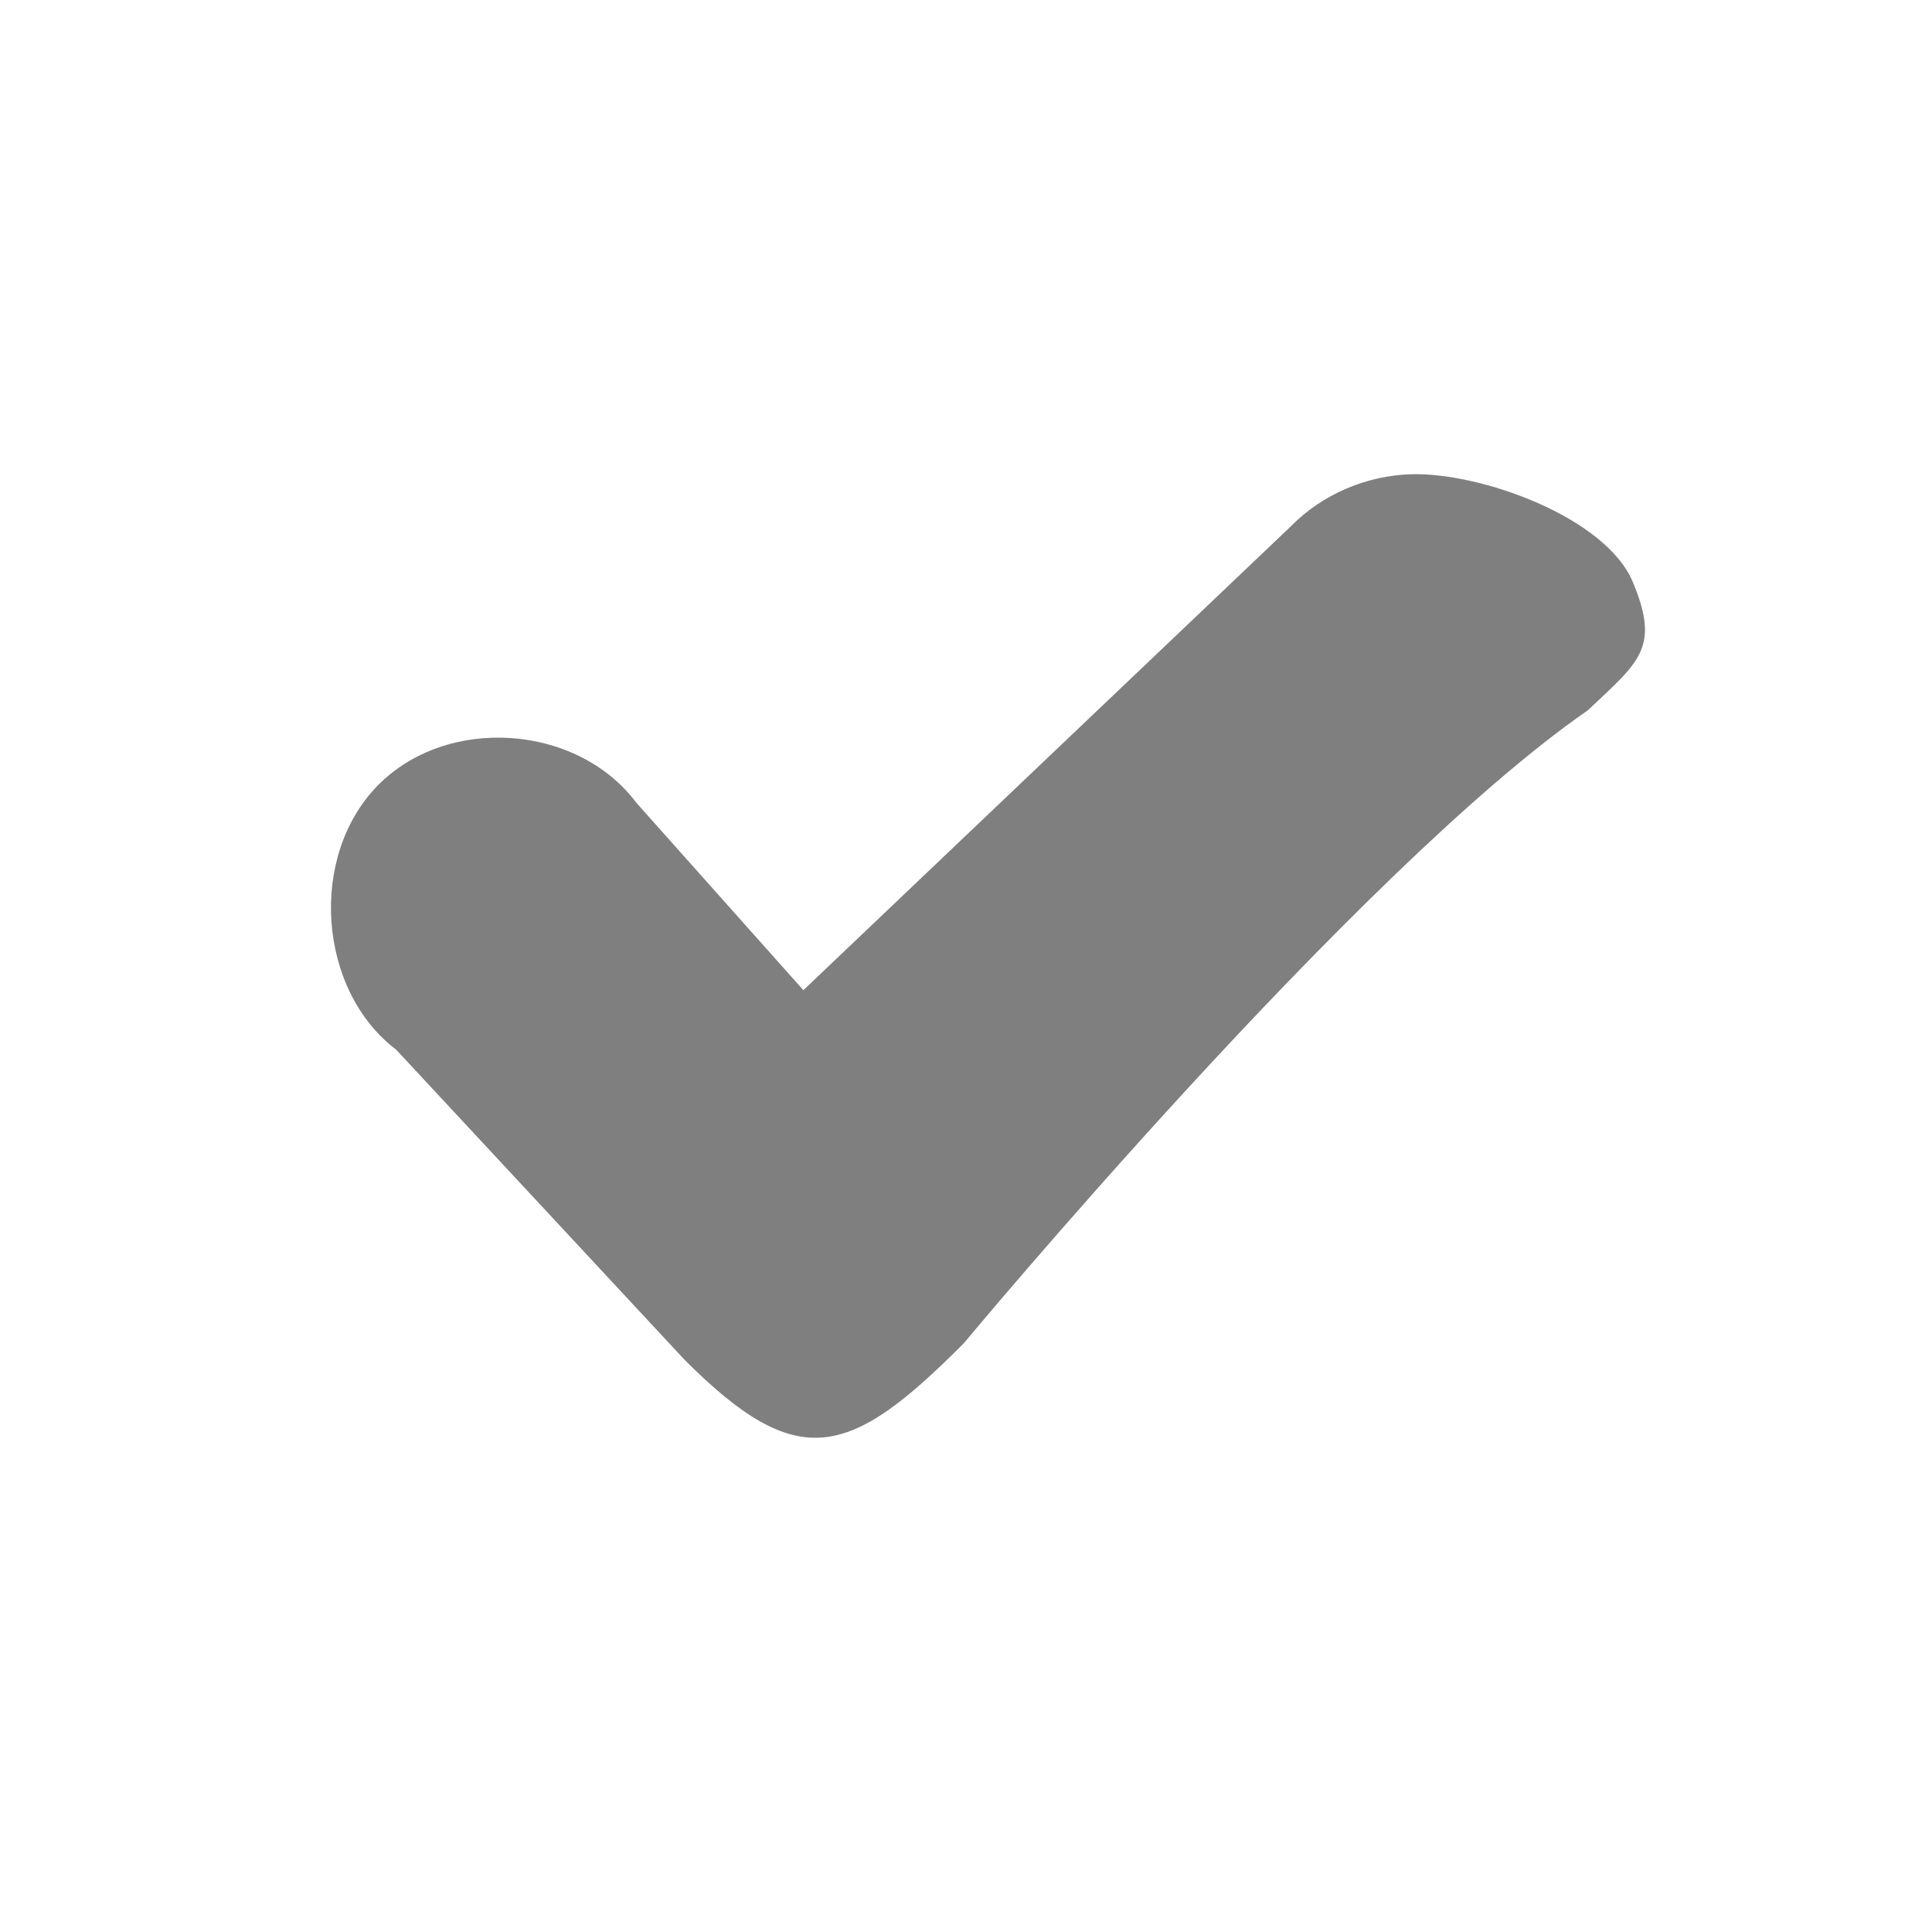
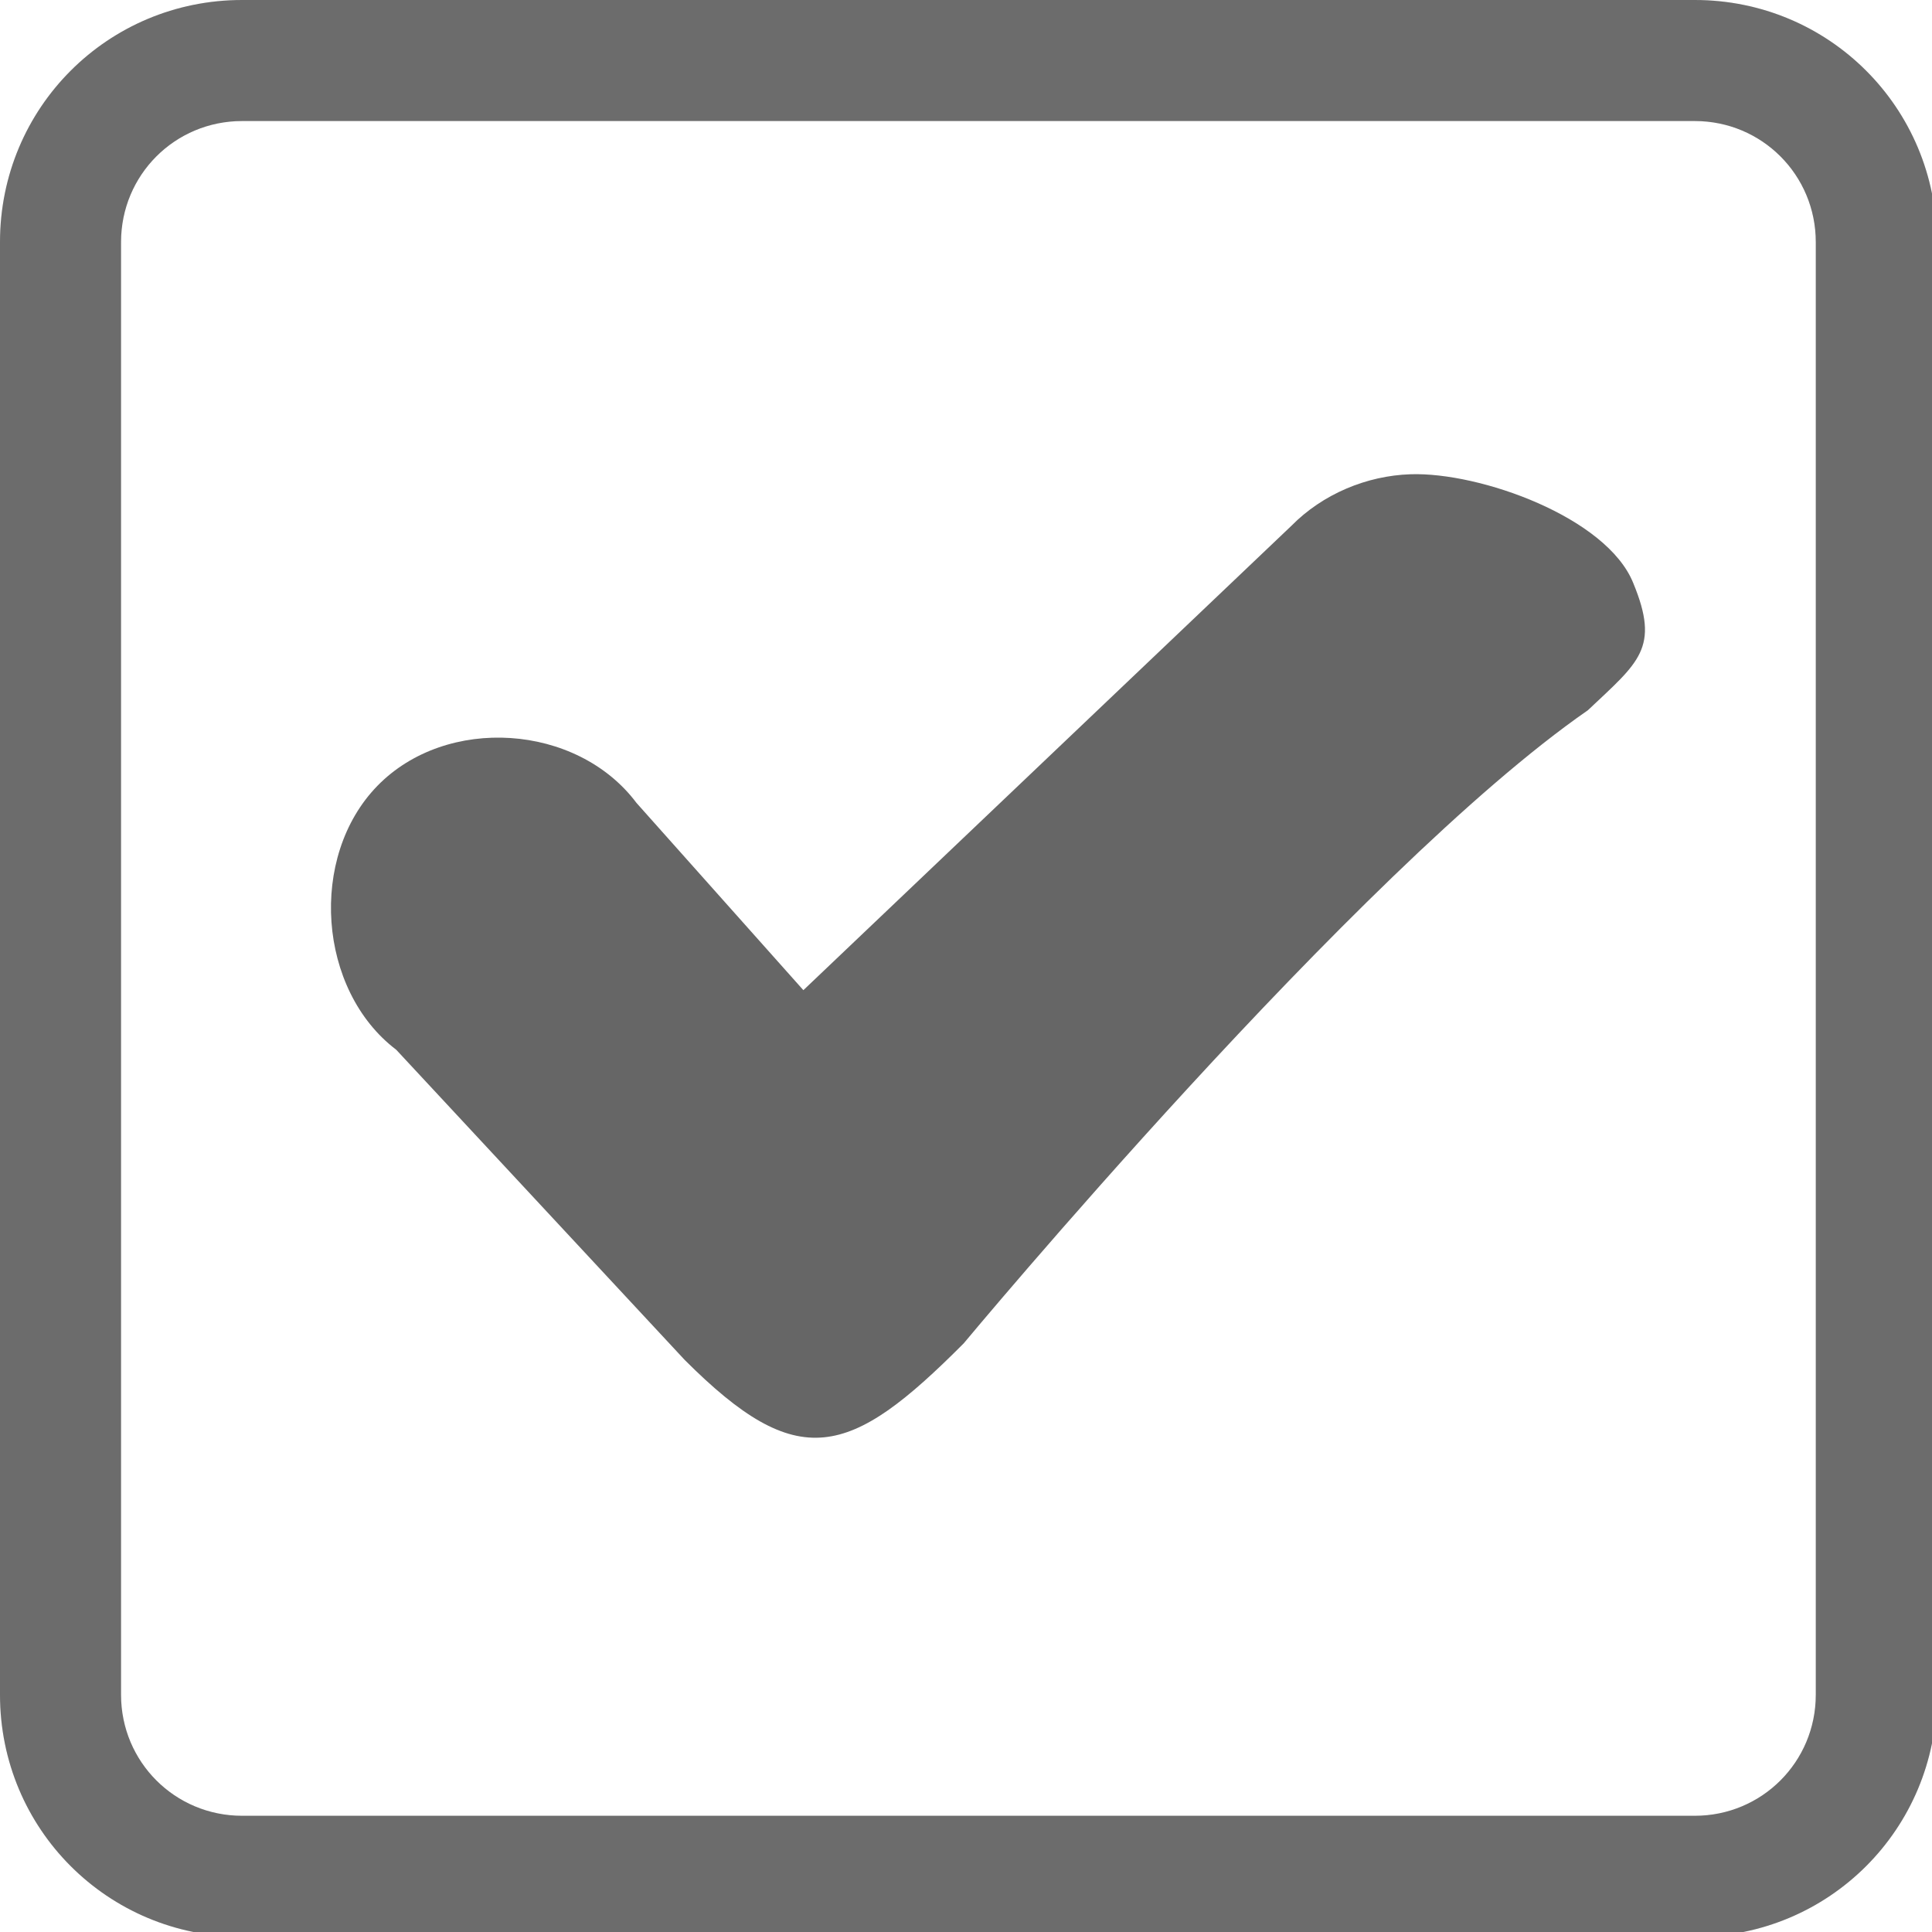
<svg xmlns="http://www.w3.org/2000/svg" width="133pt" height="133pt" viewBox="0 0 133 133" version="1.1">
  <g id="surface1">
-     <path style=" stroke:none;fill-rule:nonzero;fill:#%MENU_FG%;fill-opacity:0.50;" d="M 97.102 32.648 C 94.074 32.746 91.047 34.016 88.898 36.199 L 55.305 68.164 L 43.816 55.273 C 39.715 49.805 30.73 49.219 25.977 54.102 C 21.223 58.984 21.875 68.164 27.277 72.266 L 47.137 93.621 C 54.949 101.434 58.465 100.391 66.34 92.48 C 66.34 92.48 93.426 59.895 109.309 48.895 C 112.824 45.574 114.289 44.629 112.434 40.137 C 110.613 35.613 101.887 32.488 97.102 32.648 Z M 97.102 32.648 " />
+     <path style=" stroke:none;fill-rule:nonzero;fill:#%MENU_FG%;fill-opacity:0.5;" d="M 16.668 0 C 7.422 0 0 7.422 0 16.668 L 0 116.668 C 0 125.91 7.422 133.332 16.668 133.332 L 116.668 133.332 C 125.91 133.332 133.332 125.91 133.332 116.668 L 133.332 16.668 C 133.332 7.422 125.91 0 116.668 0 Z M 16.668 8.332 L 116.668 8.332 C 121.289 8.332 125 12.043 125 16.668 L 125 116.668 C 125 121.289 121.289 125 116.668 125 L 16.668 125 C 12.043 125 8.332 121.289 8.332 116.668 L 8.332 16.668 C 8.332 12.043 12.043 8.332 16.668 8.332 Z M 16.668 8.332 " />
+     <path style=" stroke:none;fill-rule:nonzero;fill:#%MENU_FG%;fill-opacity:0.15;" d="M 16.668 0 C 7.422 0 0 7.422 0 16.668 L 0 116.668 C 0 125.91 7.422 133.332 16.668 133.332 L 116.668 133.332 C 125.91 133.332 133.332 125.91 133.332 116.668 L 133.332 16.668 C 133.332 7.422 125.91 0 116.668 0 Z M 16.668 8.332 L 116.668 8.332 C 121.289 8.332 125 12.043 125 16.668 L 125 116.668 C 125 121.289 121.289 125 116.668 125 L 16.668 125 C 12.043 125 8.332 121.289 8.332 116.668 L 8.332 16.668 C 8.332 12.043 12.043 8.332 16.668 8.332 Z M 16.668 8.332 " />
+     <path style=" stroke:none;fill-rule:nonzero;fill:#%MENU_FG%;fill-opacity:0.6;" d="M 97.102 32.648 C 94.074 32.746 91.047 34.016 88.898 36.199 L 55.305 68.164 L 43.816 55.273 C 39.715 49.805 30.73 49.219 25.977 54.102 C 21.223 58.984 21.875 68.164 27.277 72.266 L 47.137 93.621 C 54.949 101.434 58.465 100.391 66.34 92.48 C 66.34 92.48 93.426 59.895 109.309 48.895 C 112.824 45.574 114.289 44.629 112.434 40.137 C 110.613 35.613 101.887 32.488 97.102 32.648 Z M 97.102 32.648 " />
  </g>
</svg>
